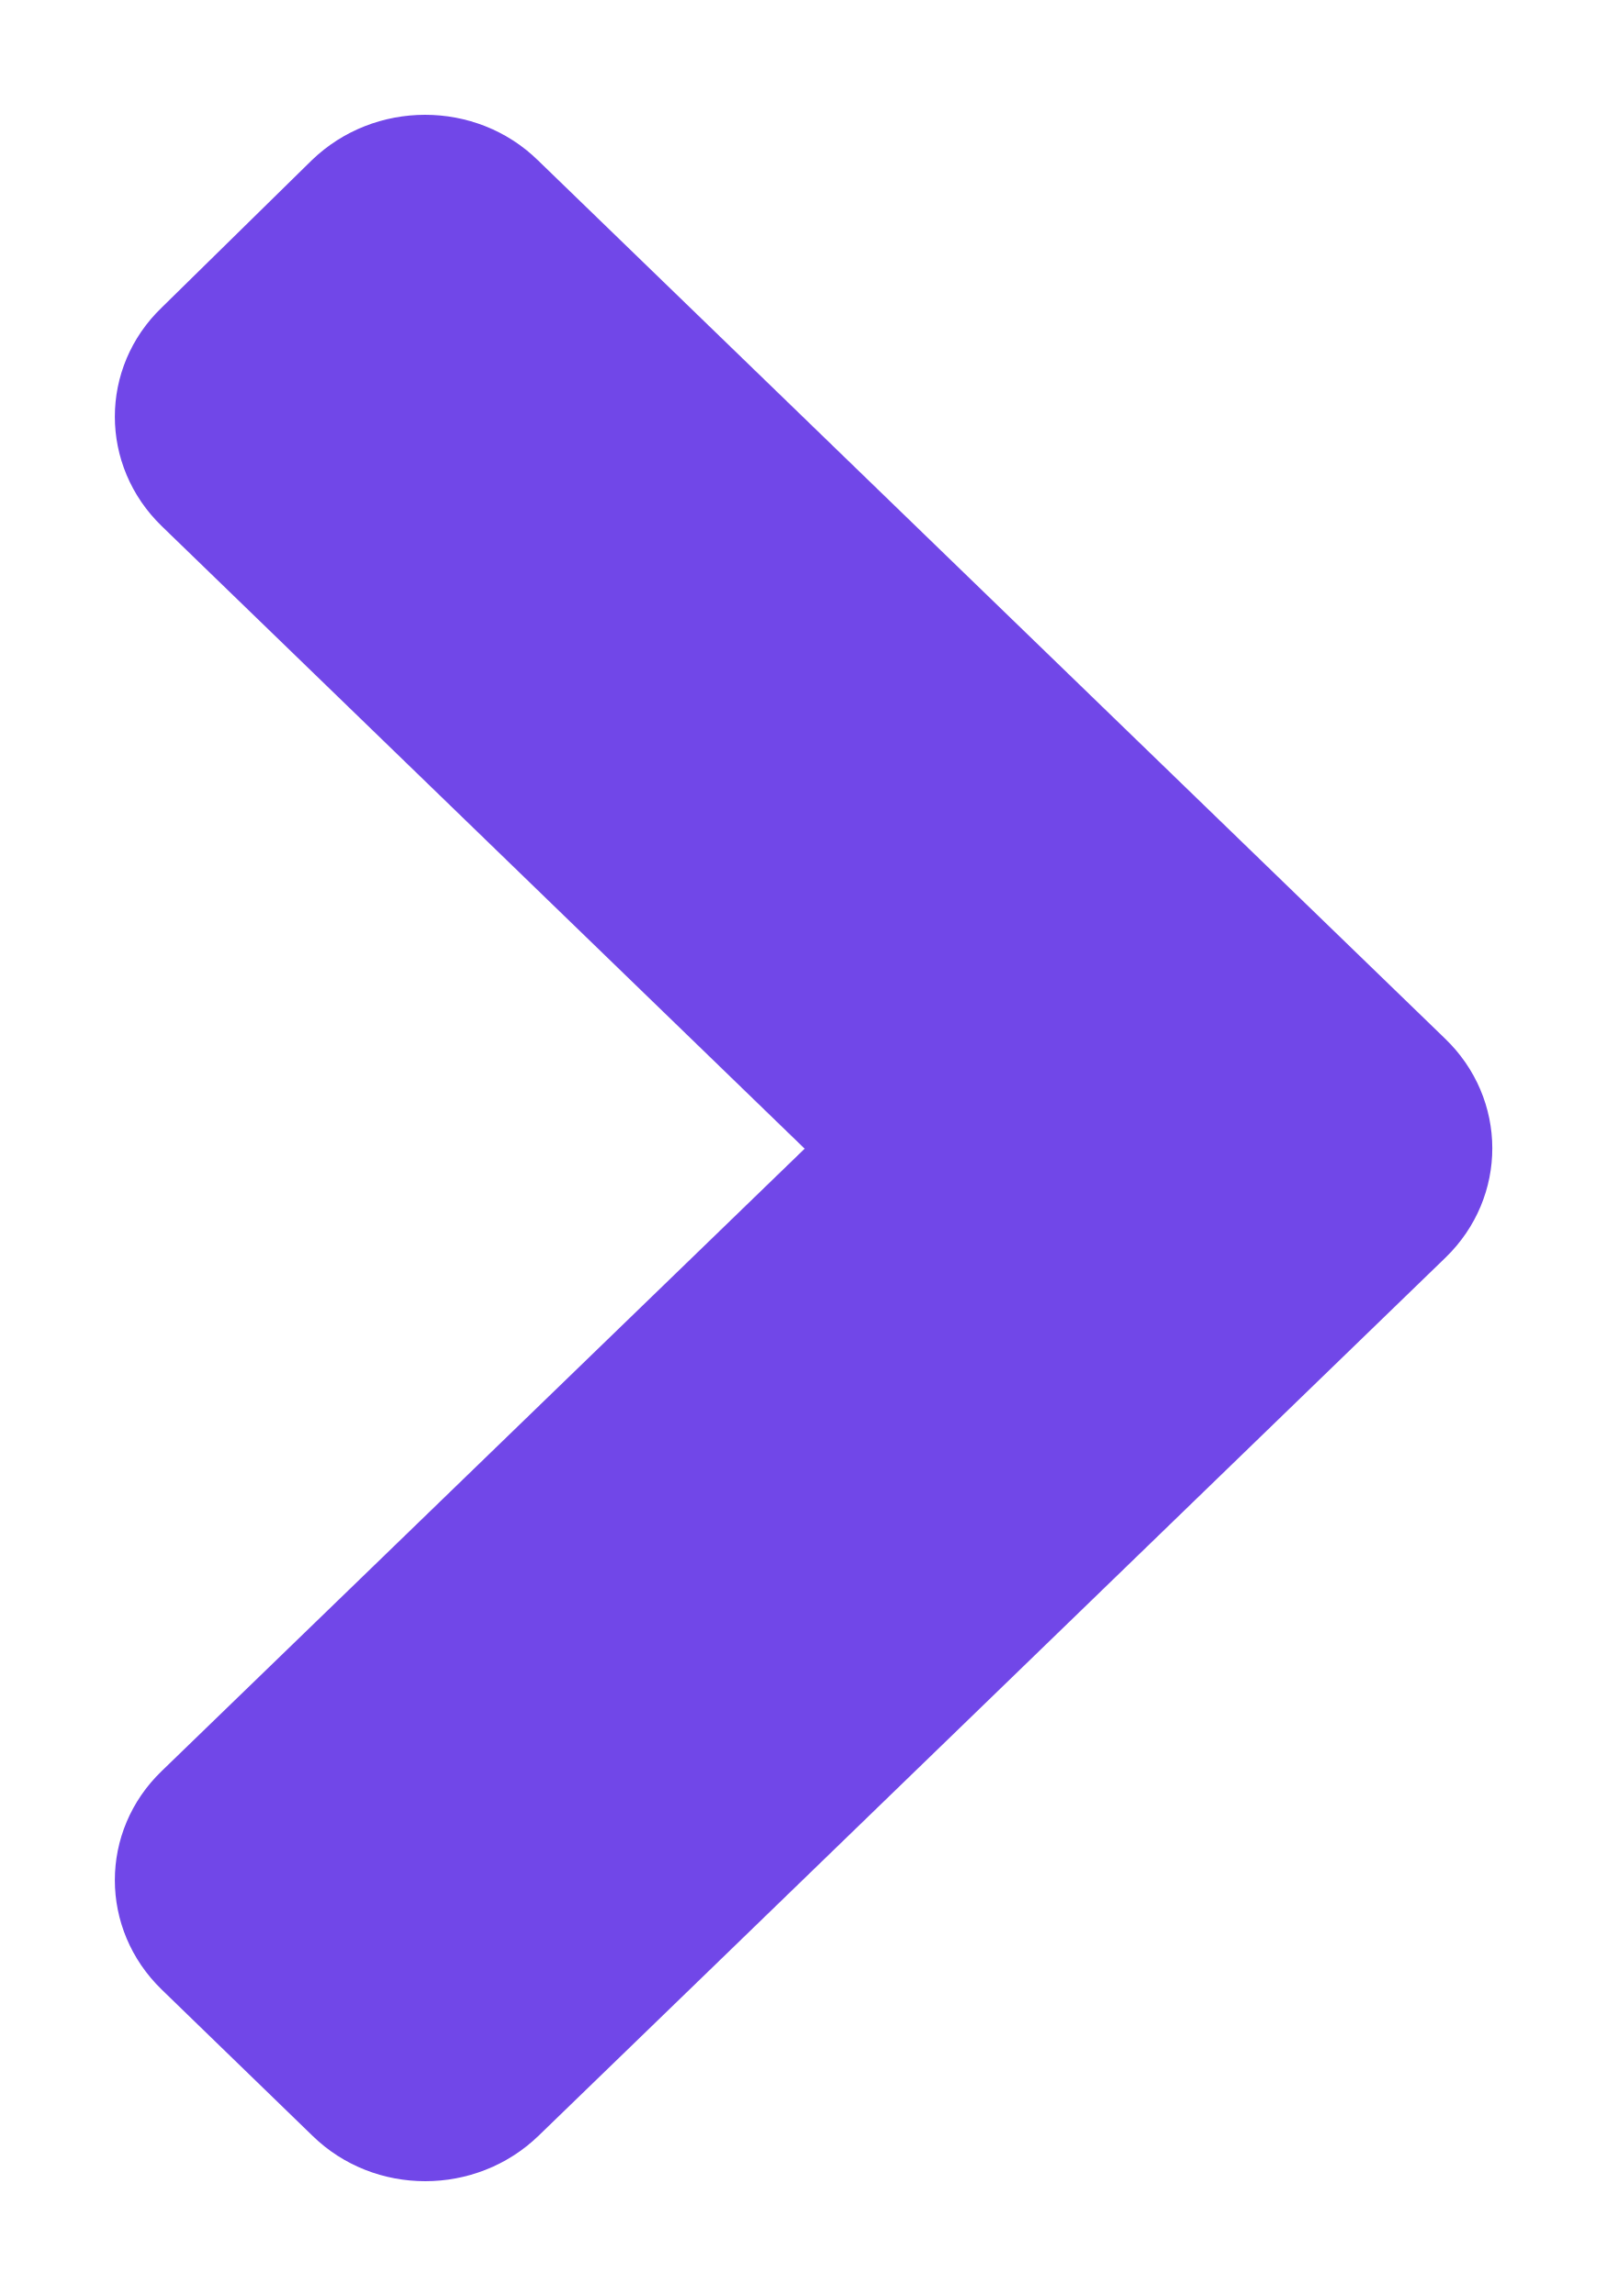
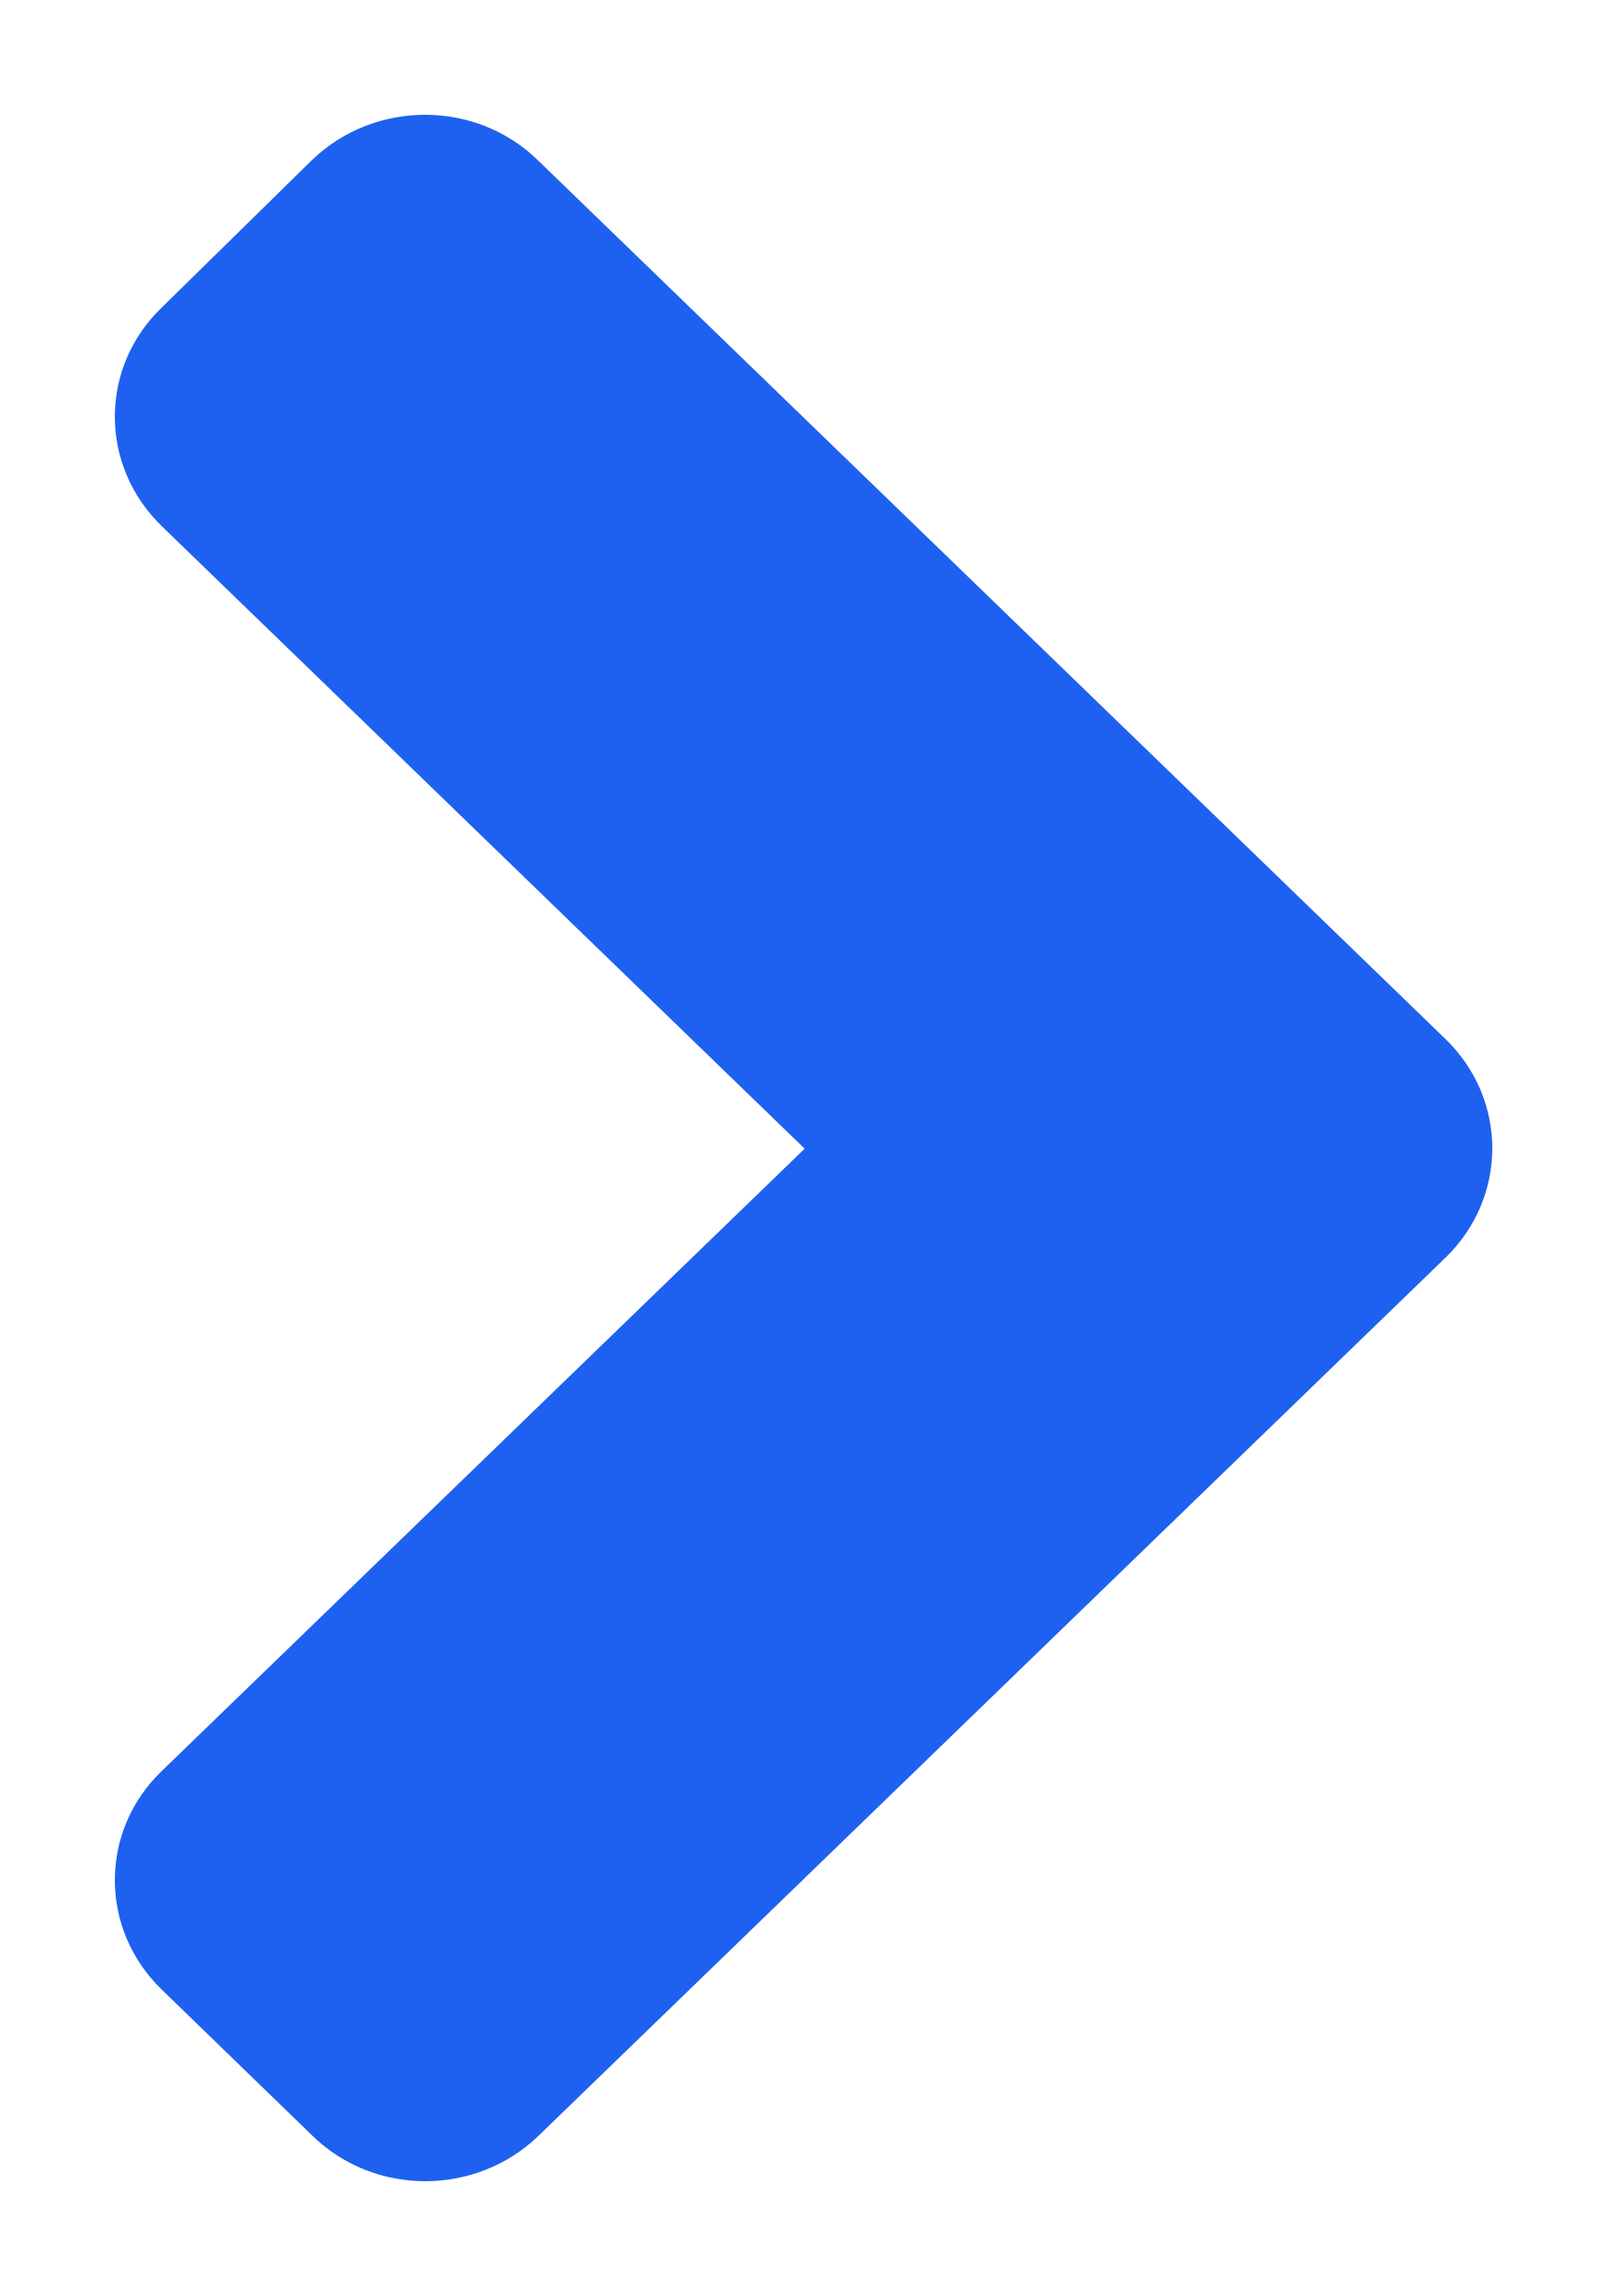
<svg xmlns="http://www.w3.org/2000/svg" fill="none" height="10" viewBox="0 0 7 10" width="7">
-   <path d="M6.296 5.478L2.346 9.302C2.073 9.566 1.631 9.566 1.361 9.302L0.705 8.666C0.432 8.402 0.432 7.975 0.705 7.713L3.505 5.003L0.705 2.292C0.432 2.028 0.432 1.601 0.705 1.339L1.358 0.698C1.631 0.434 2.073 0.434 2.343 0.698L6.293 4.522C6.569 4.786 6.569 5.214 6.296 5.478Z" fill="#7147E8" />
+   <path d="M6.296 5.478L2.346 9.302C2.073 9.566 1.631 9.566 1.361 9.302L0.705 8.666C0.432 8.402 0.432 7.975 0.705 7.713L3.505 5.003L0.705 2.292C0.432 2.028 0.432 1.601 0.705 1.339L1.358 0.698C1.631 0.434 2.073 0.434 2.343 0.698L6.293 4.522C6.569 4.786 6.569 5.214 6.296 5.478Z" fill="#1e61f0" />
</svg>
